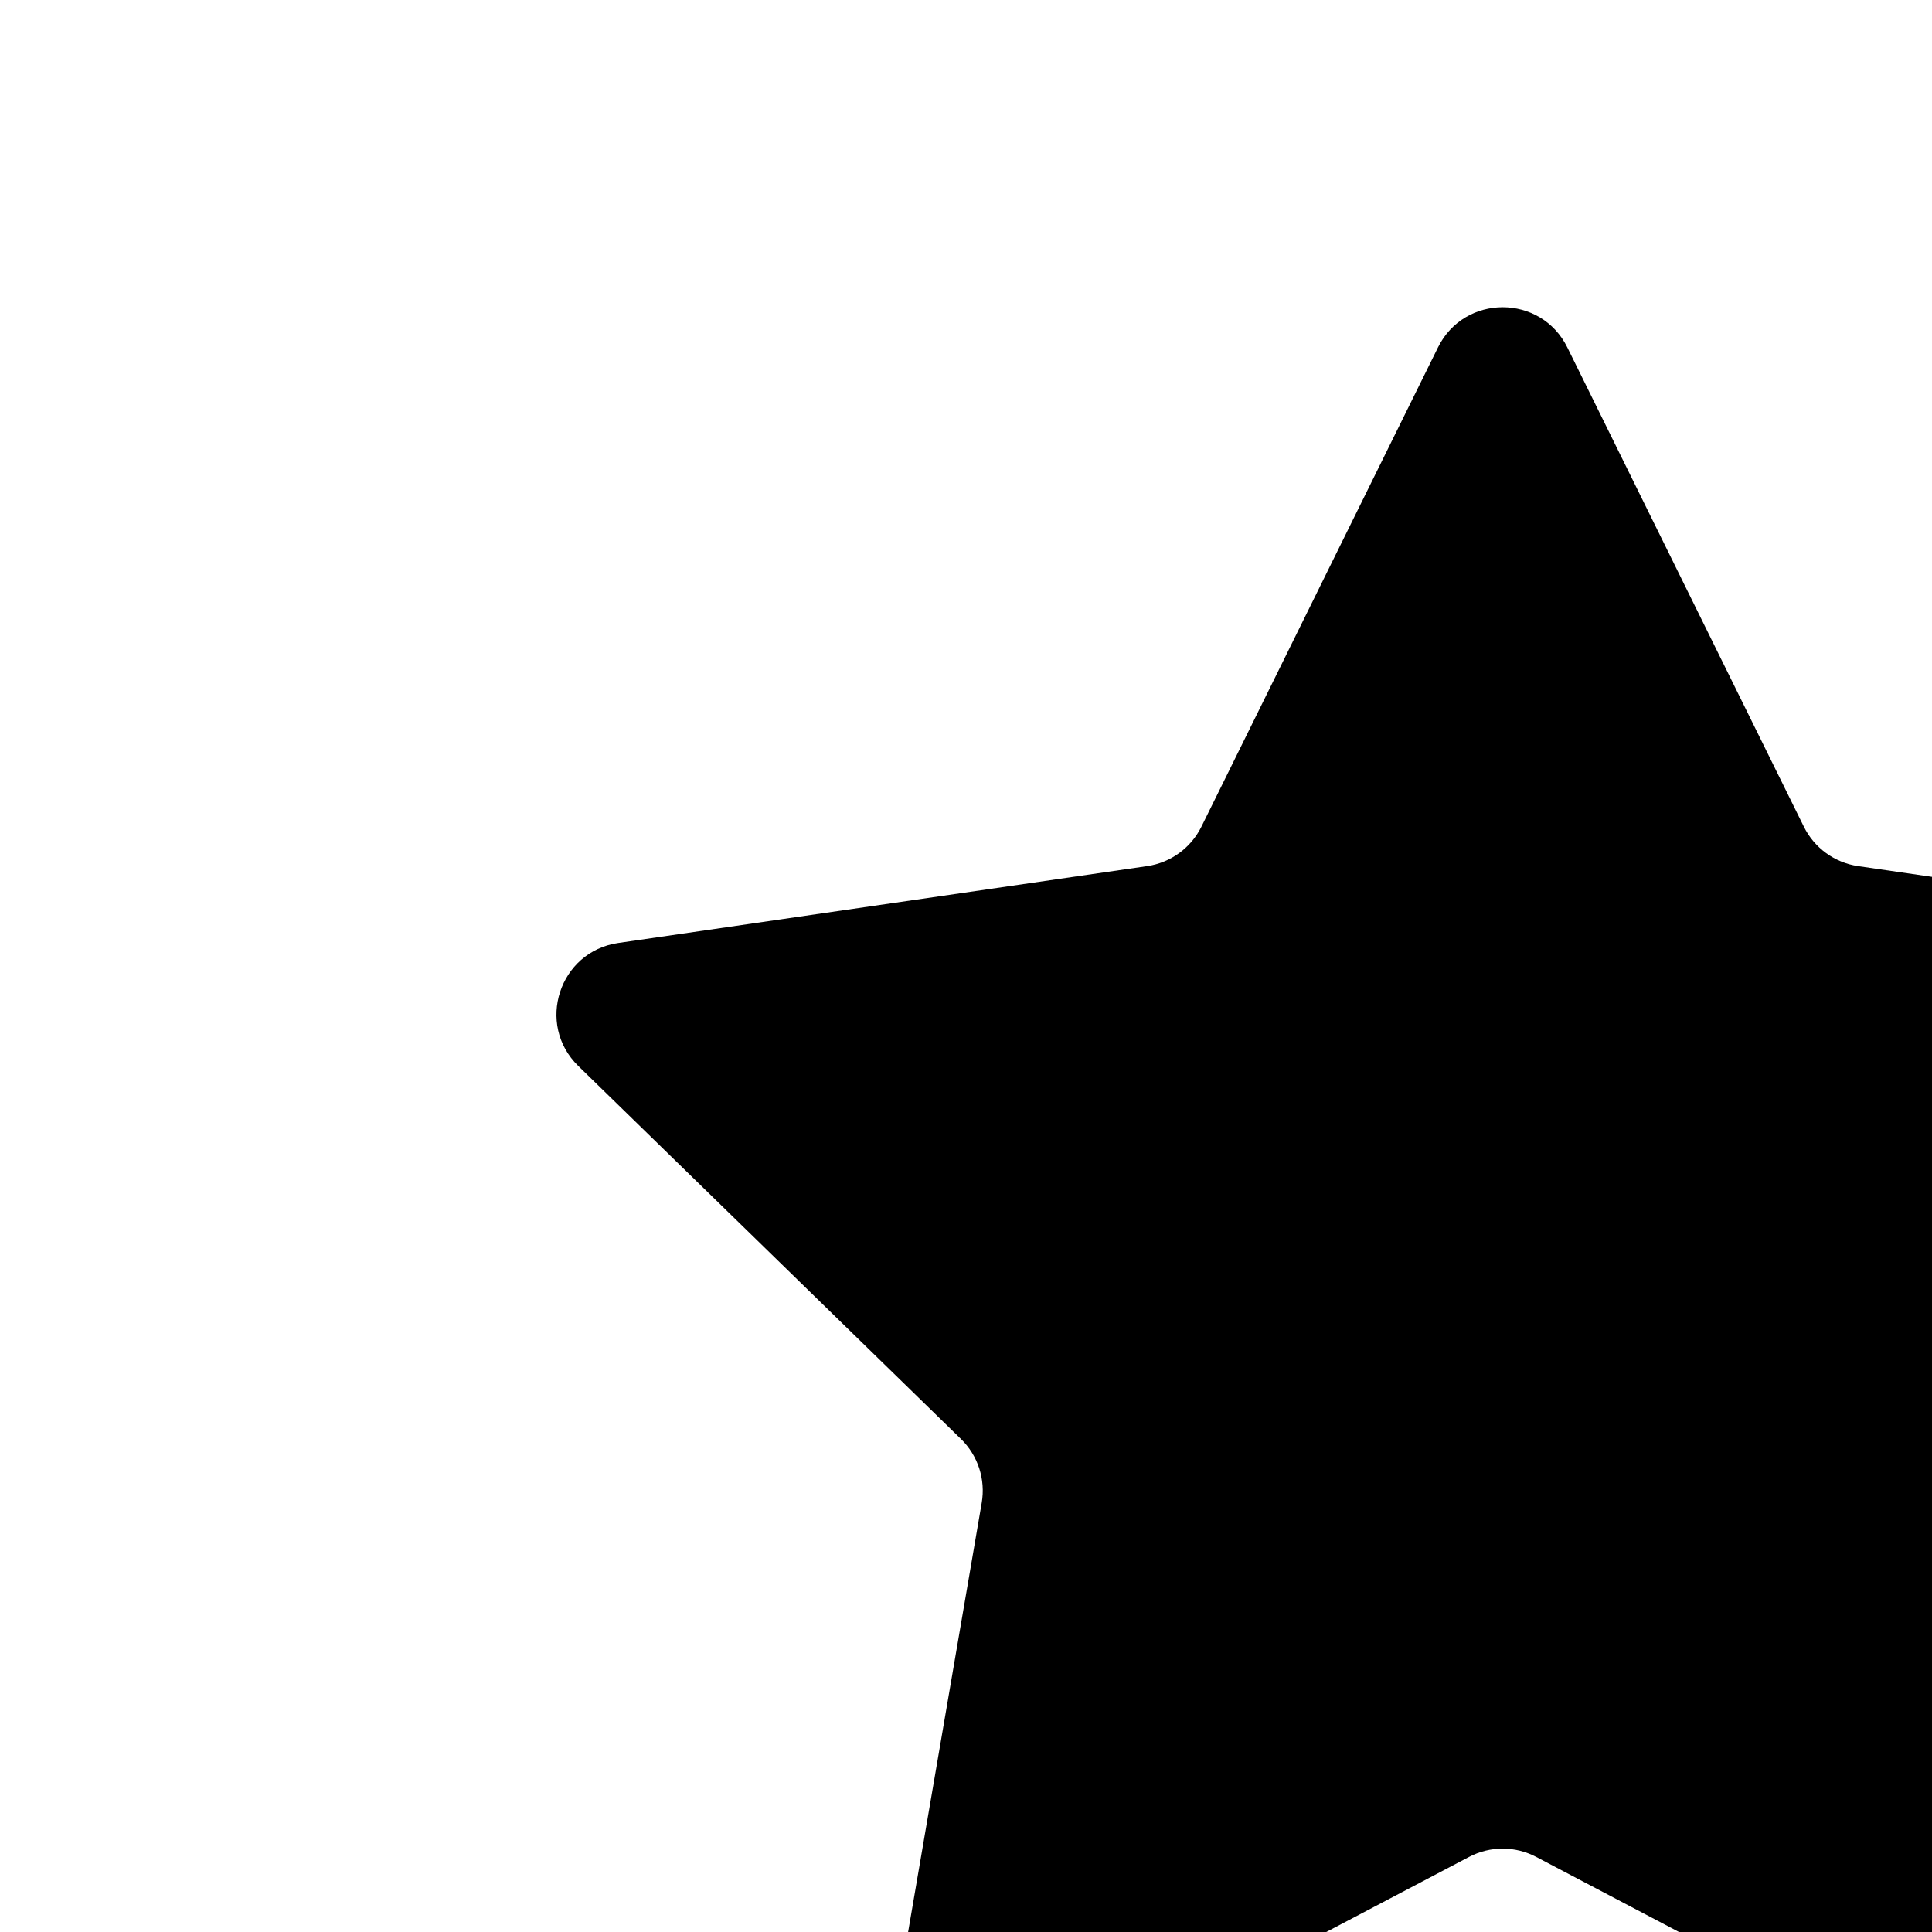
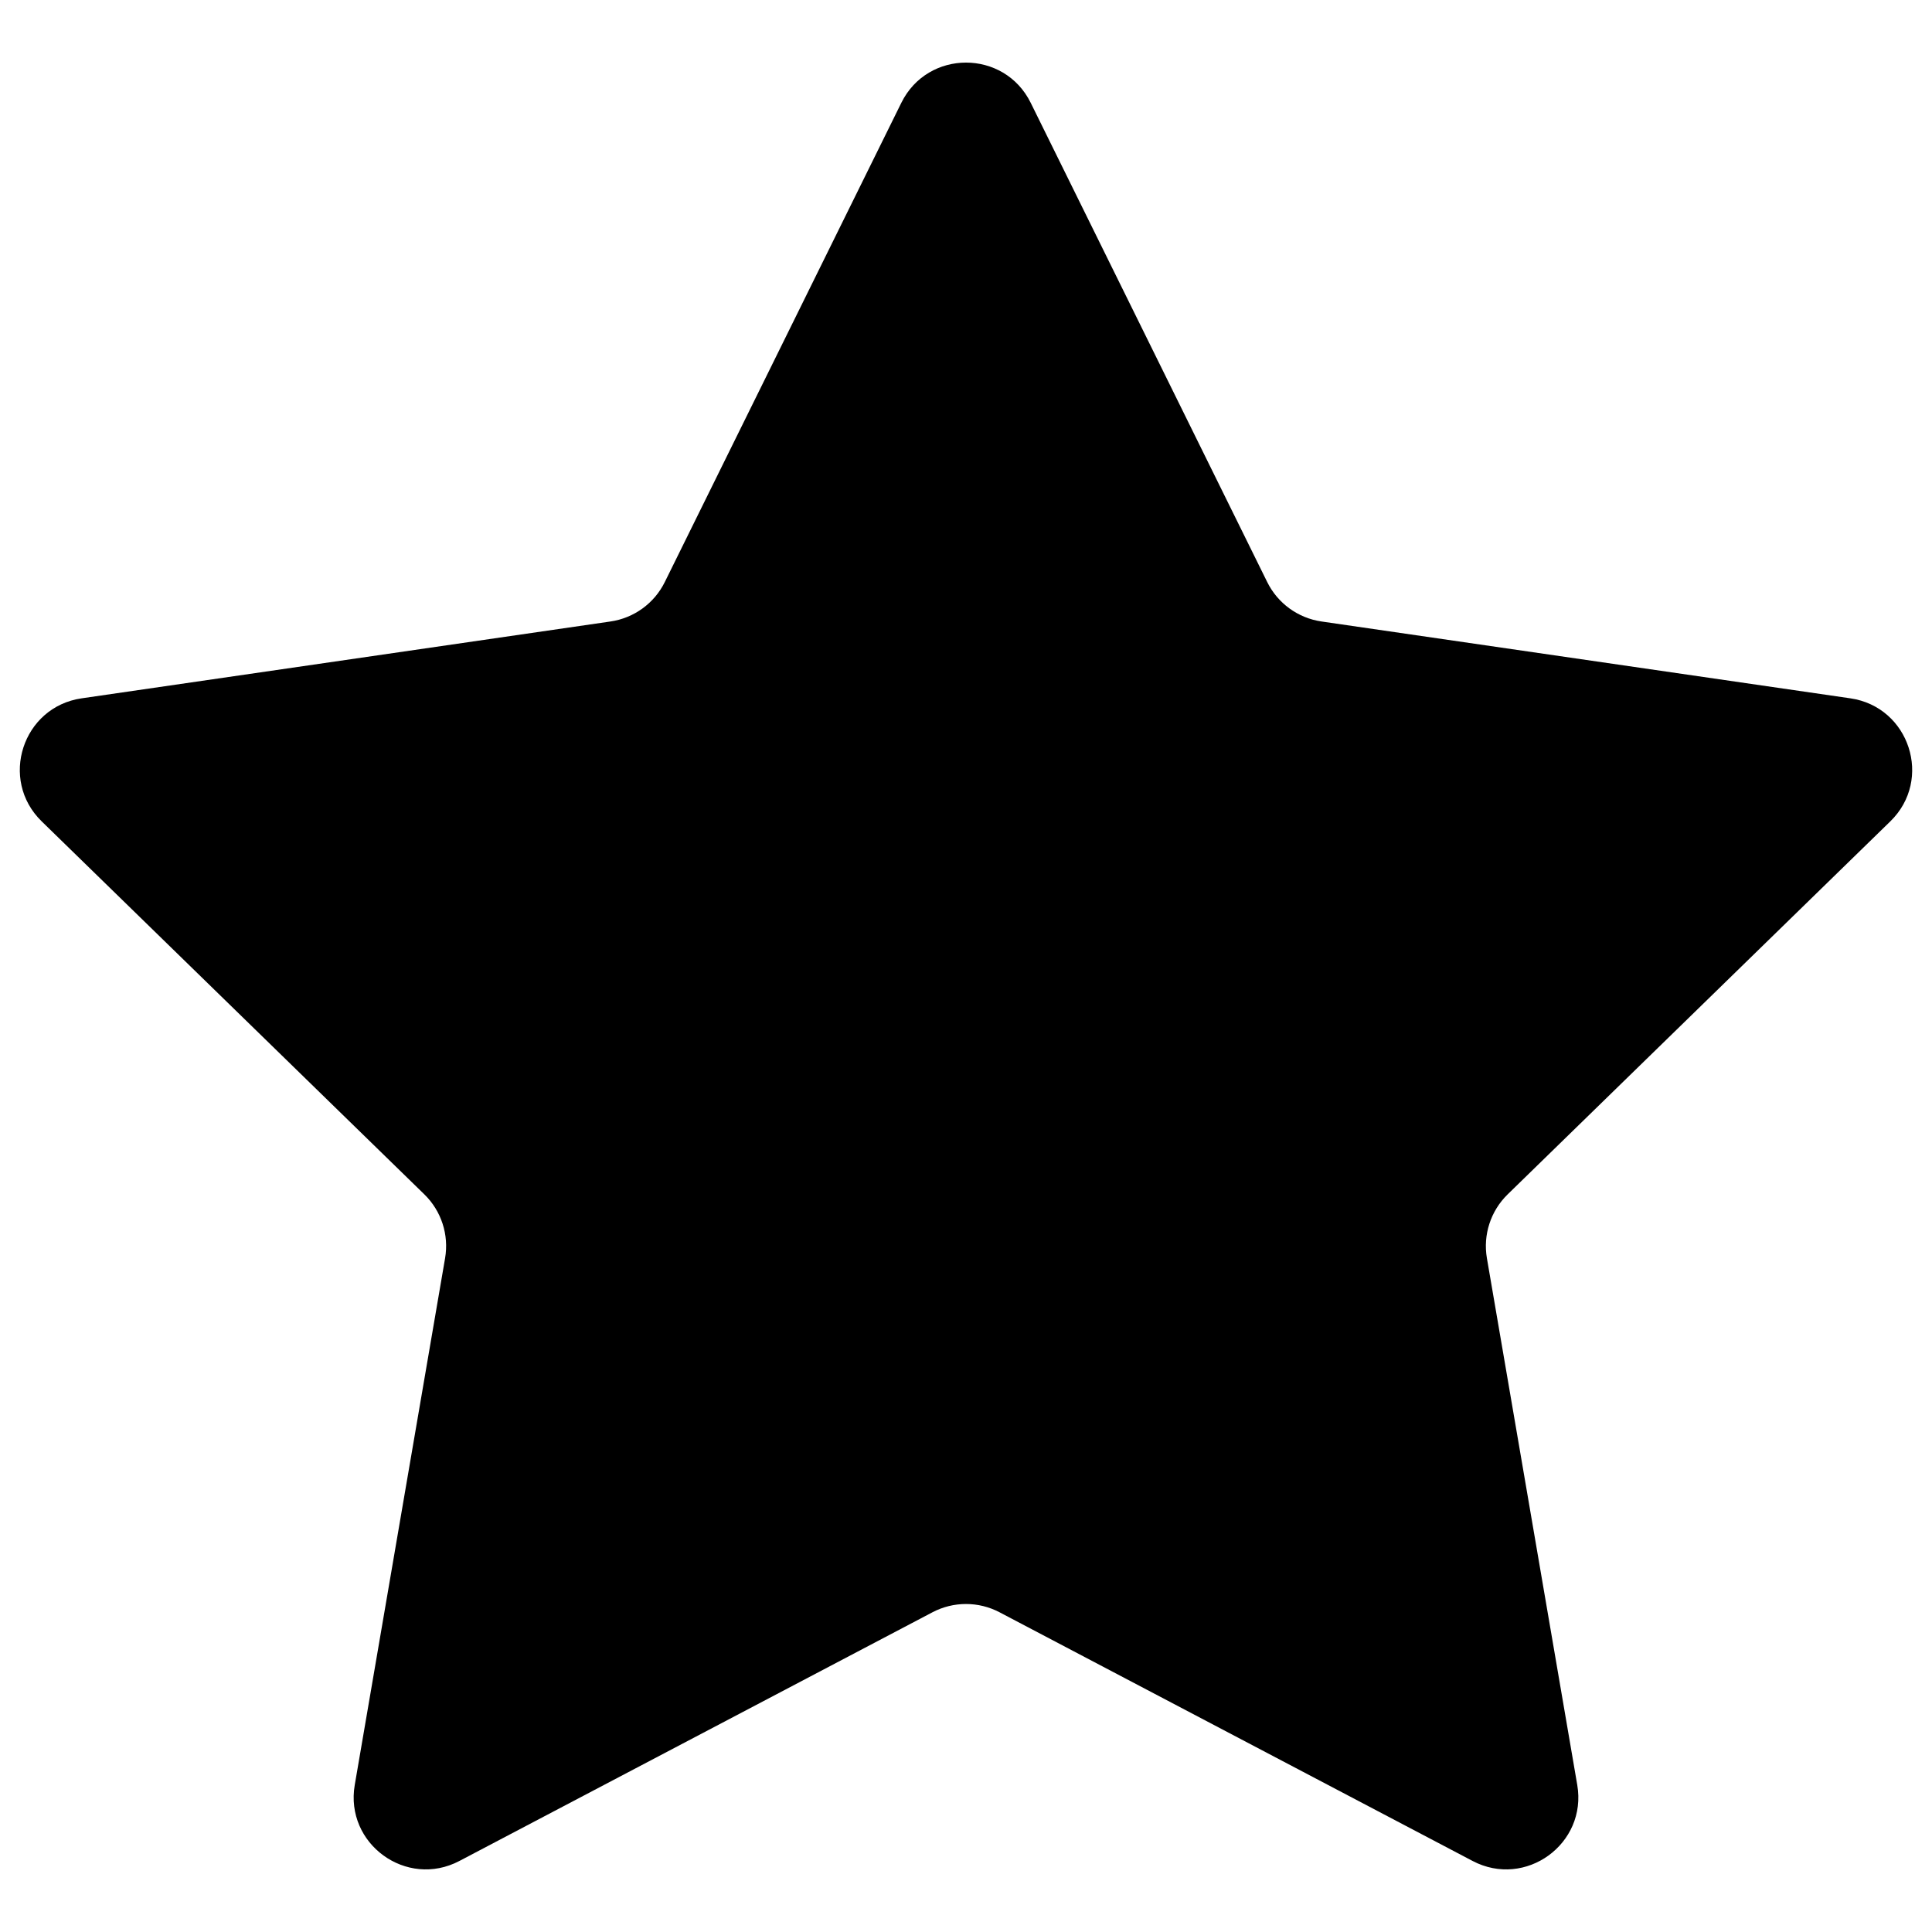
<svg xmlns="http://www.w3.org/2000/svg" width="600" height="600" viewBox="0 0 450 450">
-   <path d="m 334.93,80.926 c 6.164,-12.488 23.969,-12.488 30.133,0 l 55.086,111.62 c 2.445,4.961 7.176,8.395 12.648,9.191 l 123.18,17.898 c 13.777,2.004 19.281,18.938 9.309,28.656 l -89.133,86.883 c -3.957,3.859 -5.766,9.418 -4.832,14.871 l 21.043,122.68 c 2.356,13.723 -12.051,24.188 -24.375,17.711 l -110.18,-57.922 c -4.894,-2.574 -10.738,-2.574 -15.633,0 l -110.18,57.922 c -12.324,6.477 -26.73,-3.988 -24.375,-17.711 l 21.039,-122.68 c 0.938,-5.453 -0.871,-11.012 -4.828,-14.871 l -89.133,-86.883 c -9.973,-9.719 -4.469,-26.652 9.309,-28.656 l 123.18,-17.898 c 5.473,-0.797 10.203,-4.231 12.648,-9.191 z" />
+   <path d="m 209.938,23.945 c 6.164,-12.488 23.969,-12.488 30.133,0 l 55.086,111.62 c 2.445,4.961 7.176,8.395 12.648,9.191 l 123.18,17.898 c 13.777,2.004 19.281,18.938 9.309,28.656 l -89.133,86.883 c -3.957,3.859 -5.766,9.418 -4.832,14.871 l 21.043,122.68 c 2.356,13.723 -12.051,24.188 -24.375,17.711 l -110.18,-57.922 c -4.894,-2.574 -10.738,-2.574 -15.633,0 l -110.18,57.922 c -12.324,6.477 -26.73,-3.988 -24.375,-17.711 l 21.039,-122.68 c 0.938,-5.453 -0.871,-11.012 -4.828,-14.871 l -89.133,-86.883 c -9.973,-9.719 -4.469,-26.652 9.309,-28.656 l 123.18,-17.898 c 5.473,-0.797 10.203,-4.231 12.648,-9.191 z" />
</svg>
